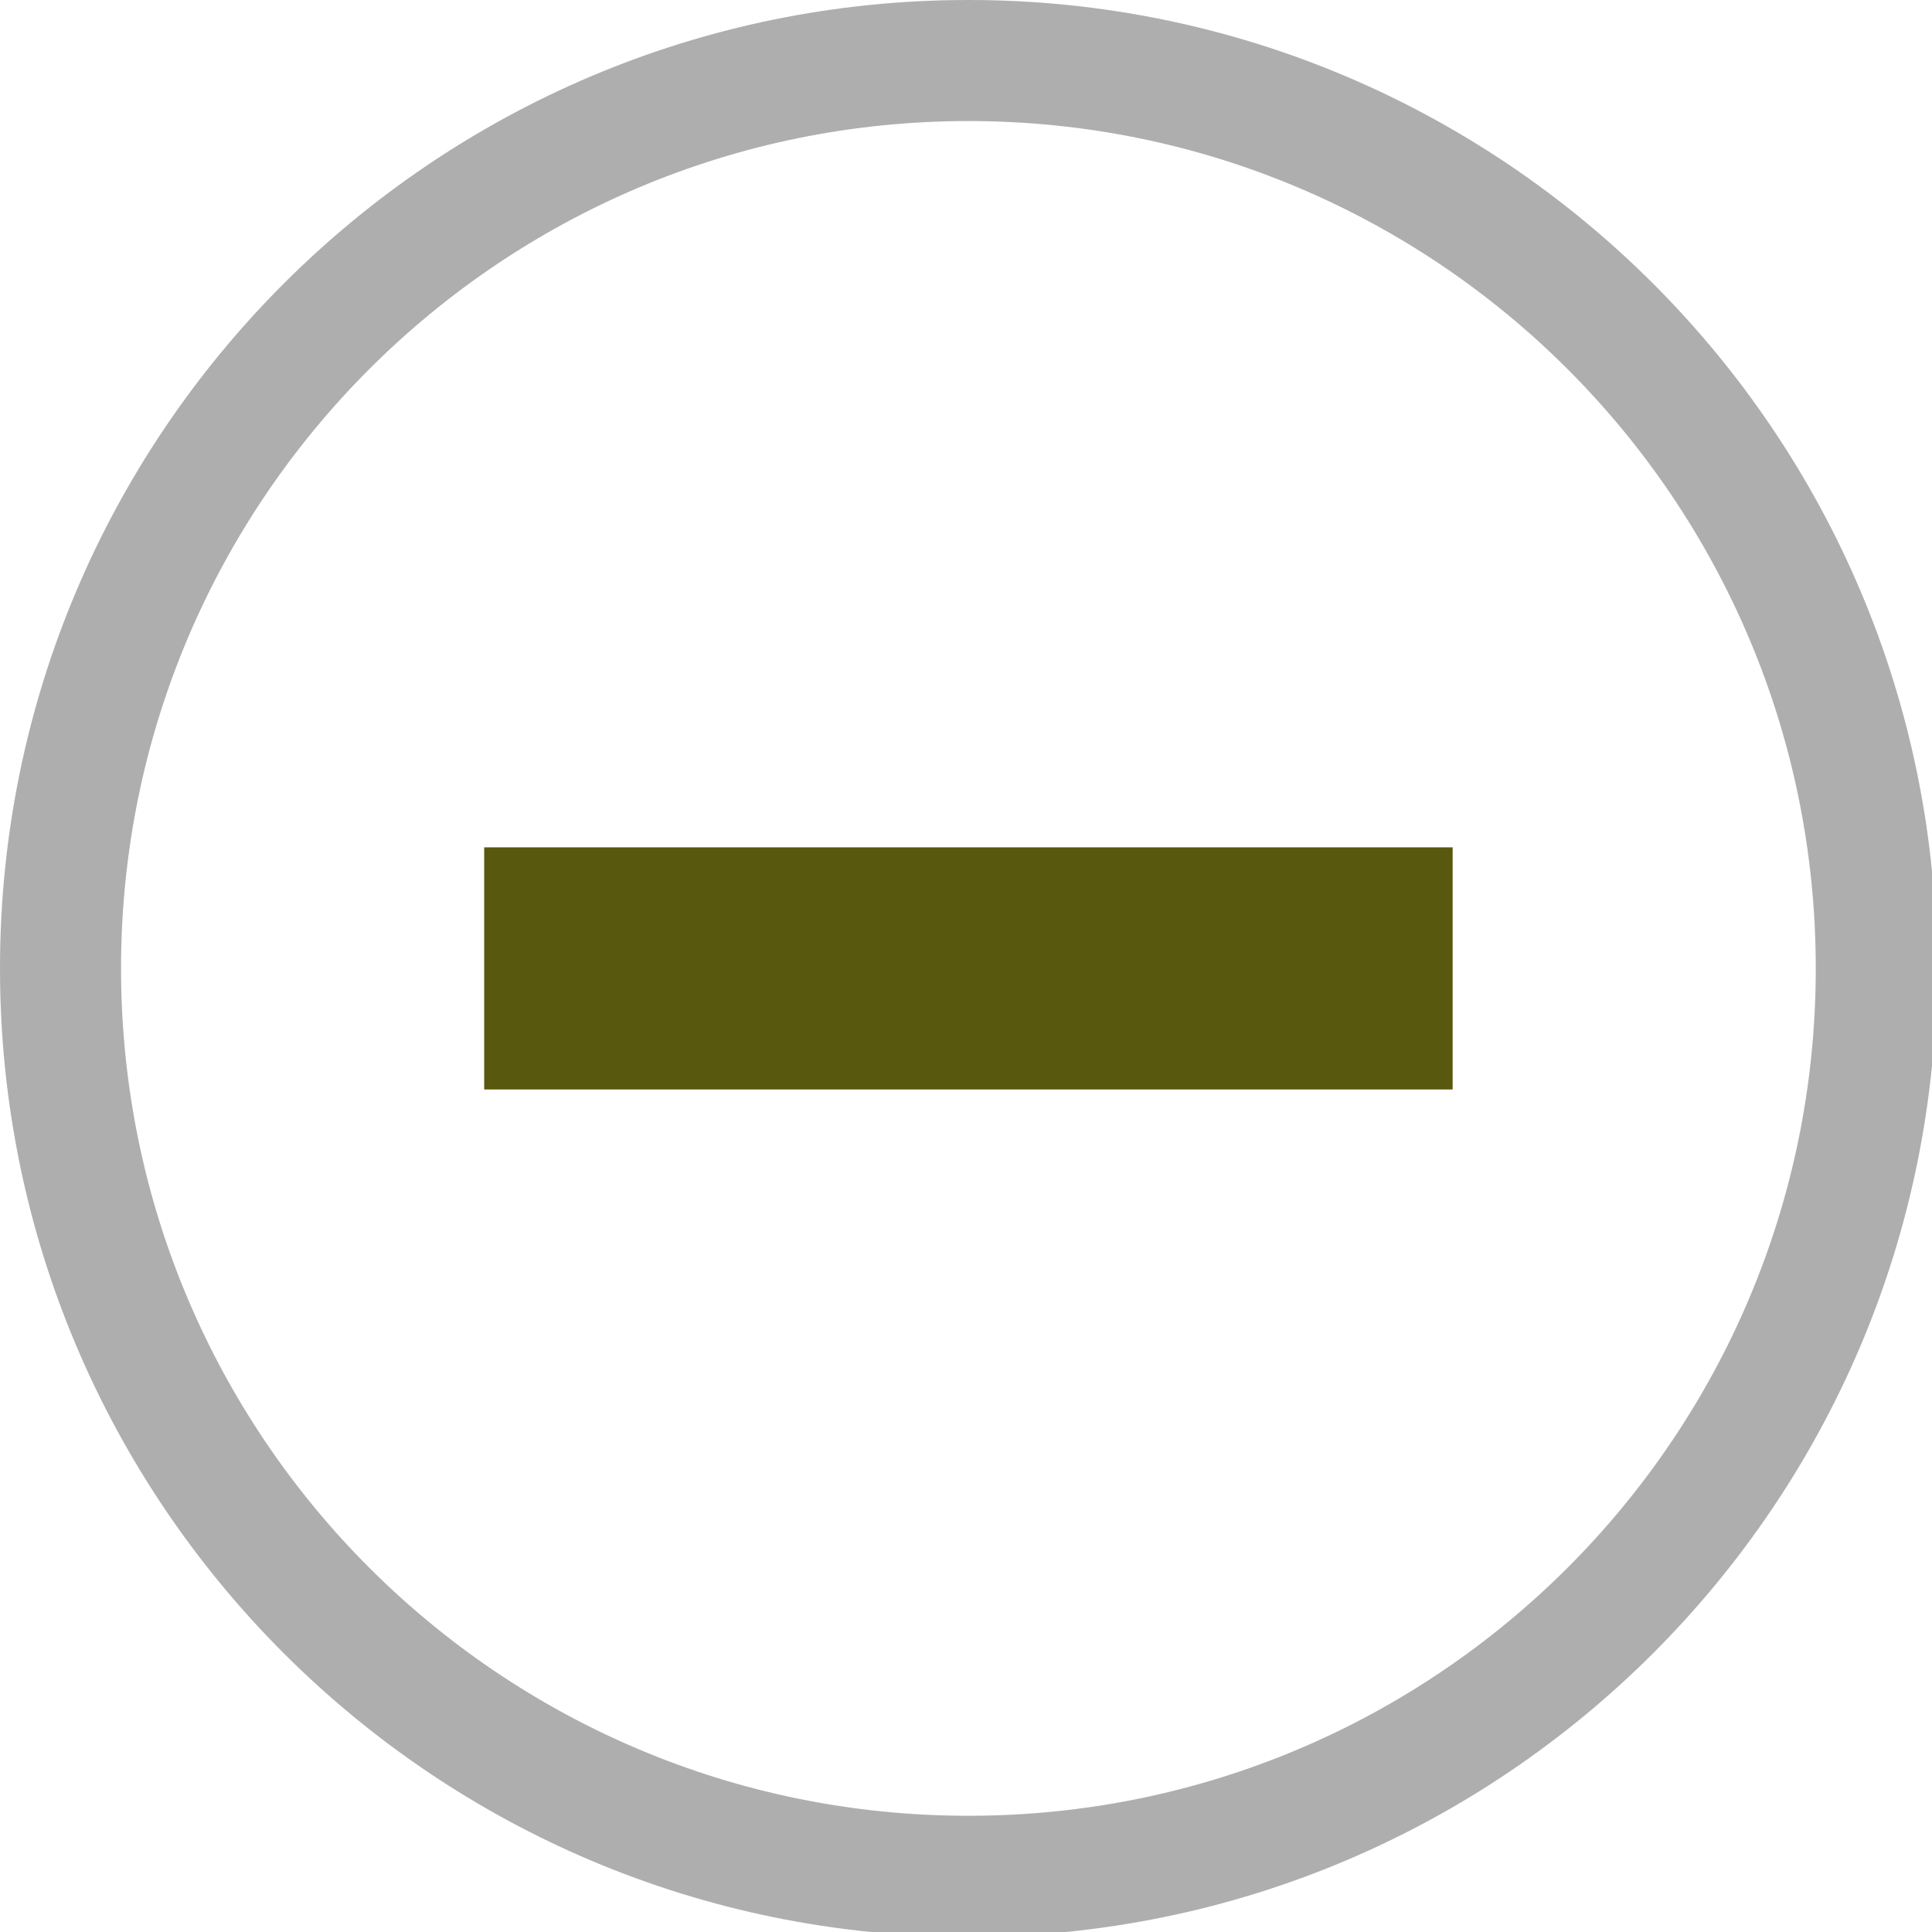
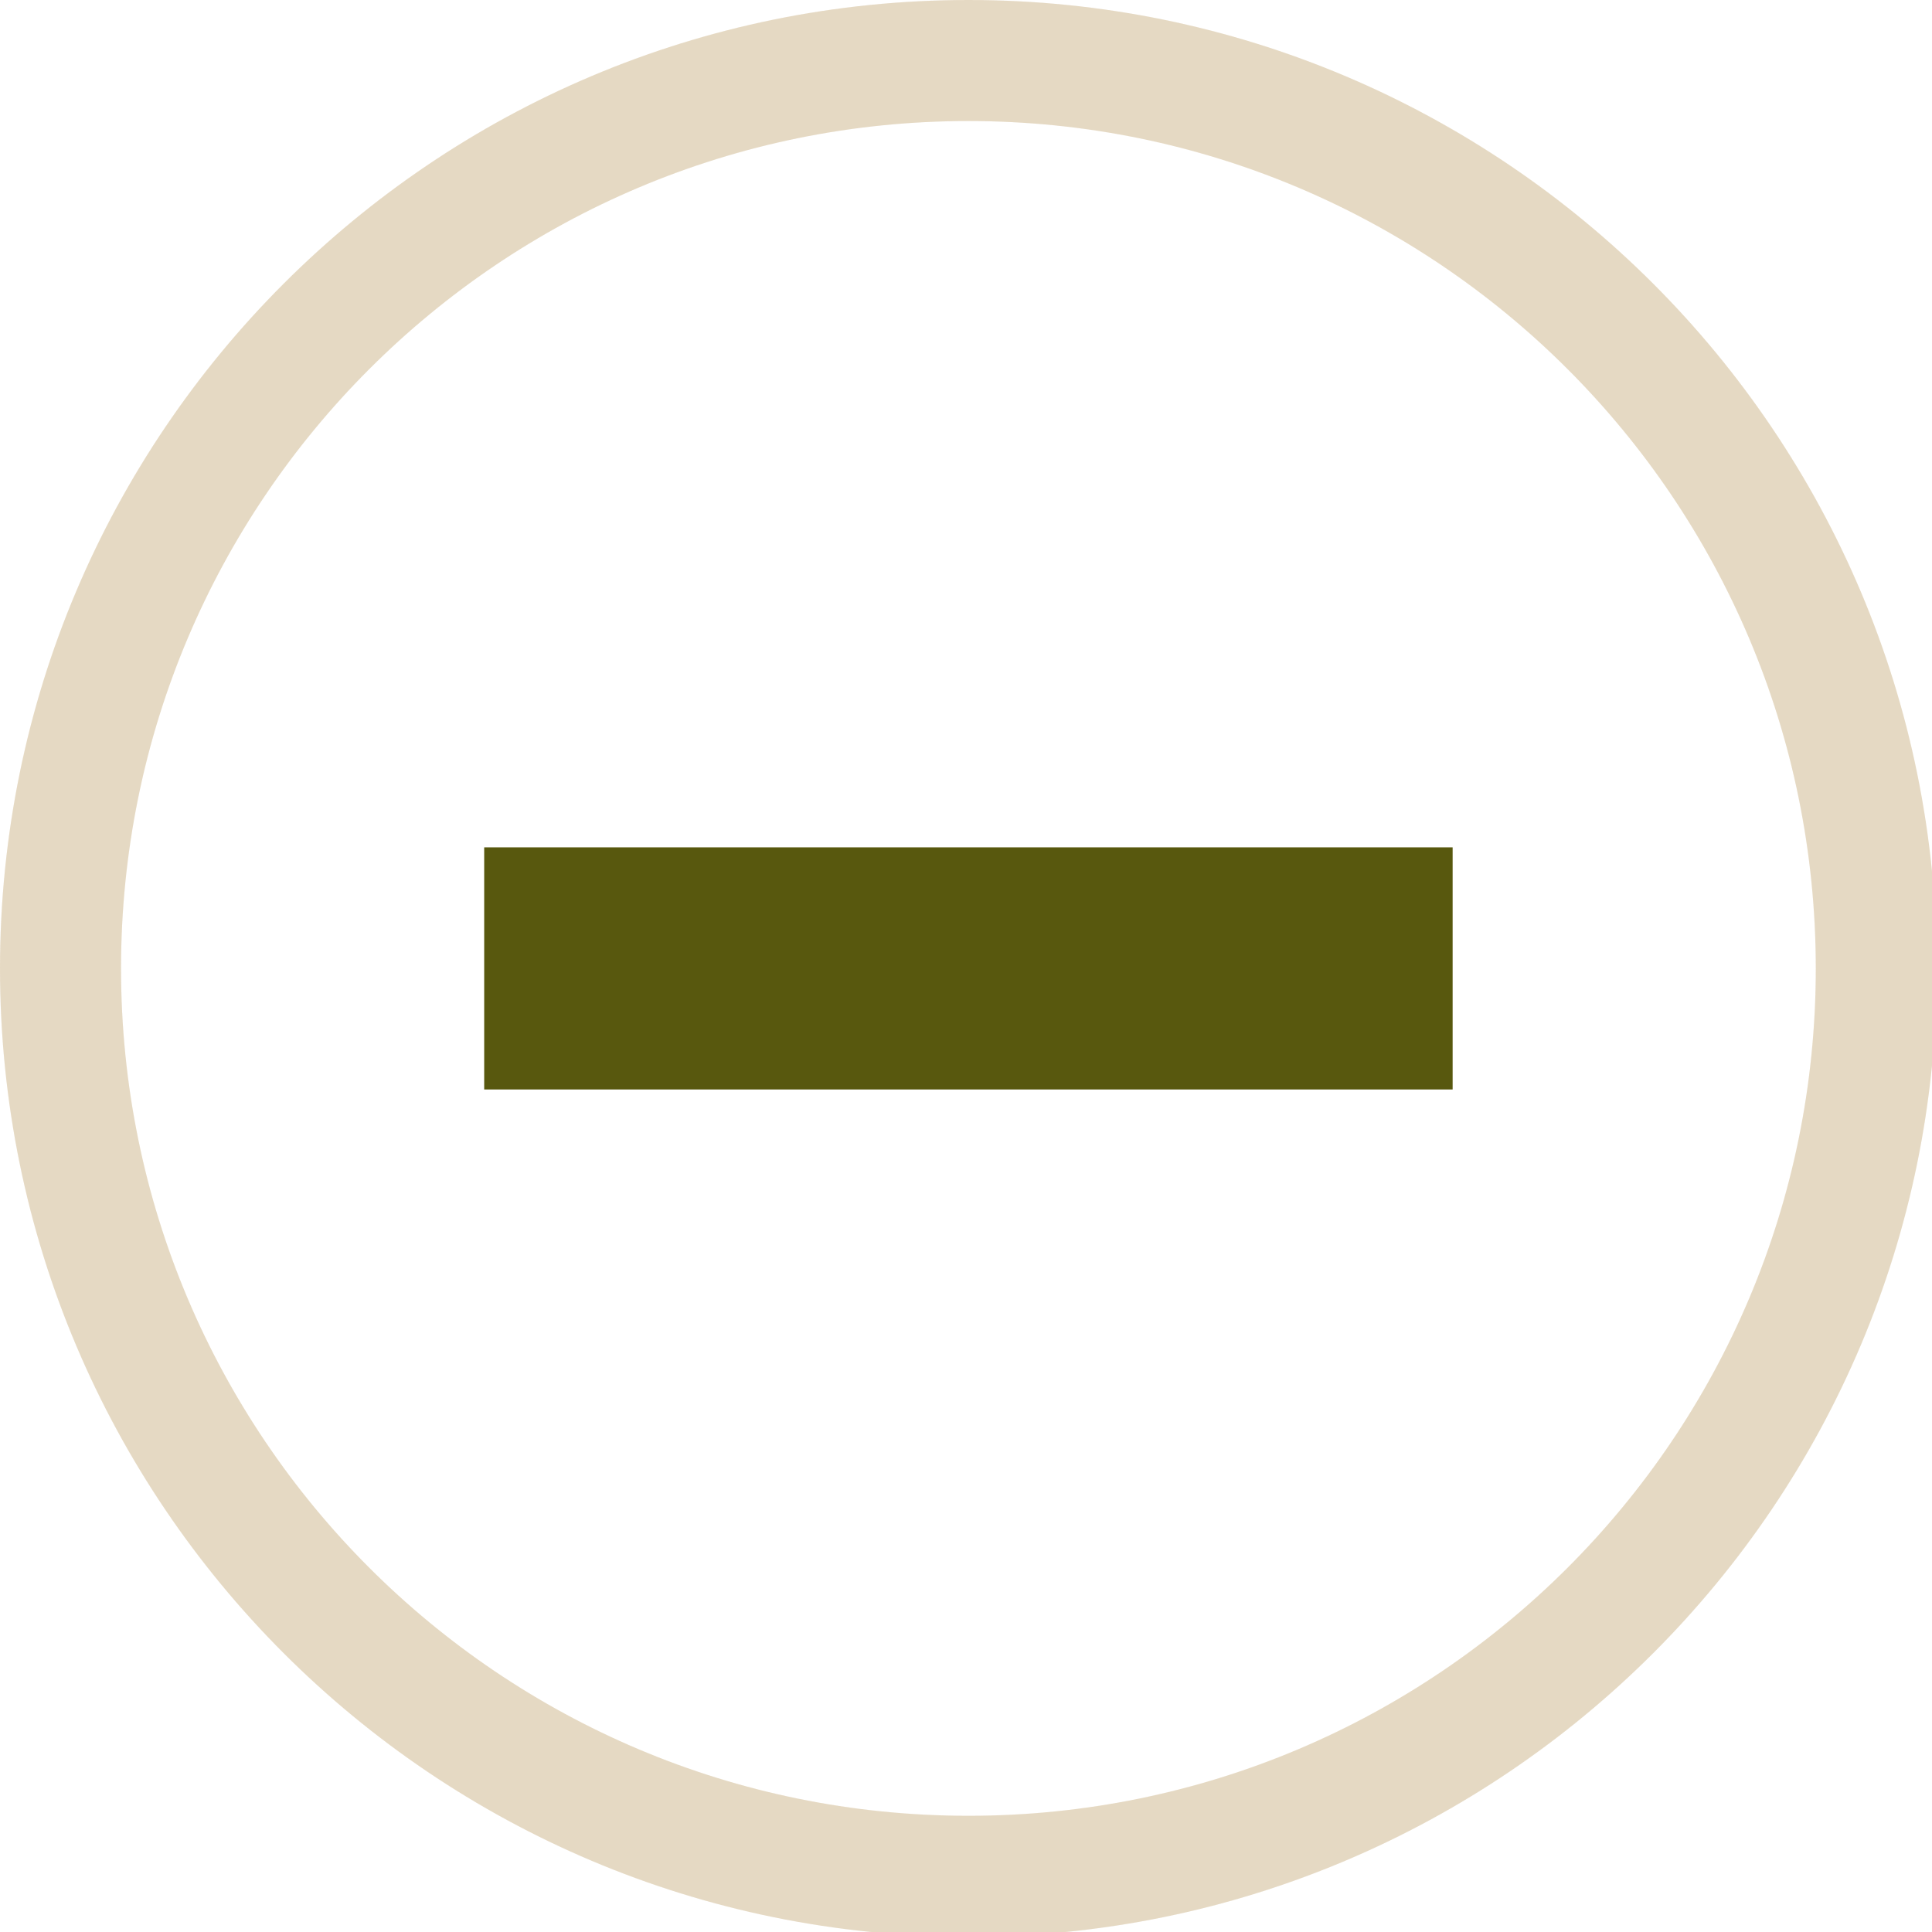
<svg xmlns="http://www.w3.org/2000/svg" width="133pt" height="133pt" viewBox="0 0 133 133" version="1.1">
  <g id="surface1">
-     <path style=" stroke:none;fill-rule:nonzero;fill:#757575;fill-opacity:0.5;" d="M 66.668 0 C 29.852 0 0 29.852 0 66.668 C 0 103.484 29.852 133.332 66.668 133.332 C 103.484 133.332 133.332 103.484 133.332 66.668 C 133.332 29.852 103.484 0 66.668 0 Z M 66.668 8.332 C 98.895 8.332 125 34.441 125 66.668 C 125 98.895 98.895 125 66.668 125 C 34.441 125 8.332 98.895 8.332 66.668 C 8.332 34.441 34.441 8.332 66.668 8.332 Z M 66.668 8.332 " />
-     <path style=" stroke:none;fill-rule:nonzero;fill:#757575;fill-opacity:0.15;" d="M 66.668 0 C 29.852 0 0 29.852 0 66.668 C 0 103.484 29.852 133.332 66.668 133.332 C 103.484 133.332 133.332 103.484 133.332 66.668 C 133.332 29.852 103.484 0 66.668 0 Z M 66.668 8.332 C 98.895 8.332 125 34.441 125 66.668 C 125 98.895 98.895 125 66.668 125 C 34.441 125 8.332 98.895 8.332 66.668 C 8.332 34.441 34.441 8.332 66.668 8.332 Z M 66.668 8.332 " />
+     <path style=" stroke:none;fill-rule:nonzero;fill:#d4be98;fill-opacity:0.5;" d="M 66.668 0 C 29.852 0 0 29.852 0 66.668 C 0 103.484 29.852 133.332 66.668 133.332 C 103.484 133.332 133.332 103.484 133.332 66.668 C 133.332 29.852 103.484 0 66.668 0 Z M 66.668 8.332 C 98.895 8.332 125 34.441 125 66.668 C 125 98.895 98.895 125 66.668 125 C 34.441 125 8.332 98.895 8.332 66.668 C 8.332 34.441 34.441 8.332 66.668 8.332 Z M 66.668 8.332 " />
+     <path style=" stroke:none;fill-rule:nonzero;fill:#d4be98;fill-opacity:0.15;" d="M 66.668 0 C 29.852 0 0 29.852 0 66.668 C 0 103.484 29.852 133.332 66.668 133.332 C 103.484 133.332 133.332 103.484 133.332 66.668 C 133.332 29.852 103.484 0 66.668 0 Z M 66.668 8.332 C 98.895 8.332 125 34.441 125 66.668 C 125 98.895 98.895 125 66.668 125 C 34.441 125 8.332 98.895 8.332 66.668 C 8.332 34.441 34.441 8.332 66.668 8.332 Z M 66.668 8.332 " />
    <path style=" stroke:none;fill-rule:nonzero;fill:#58580e;fill-opacity:1;" d="M 33.332 58.332 L 100 58.332 L 100 75 L 33.332 75 Z M 33.332 58.332 " />
  </g>
</svg>
